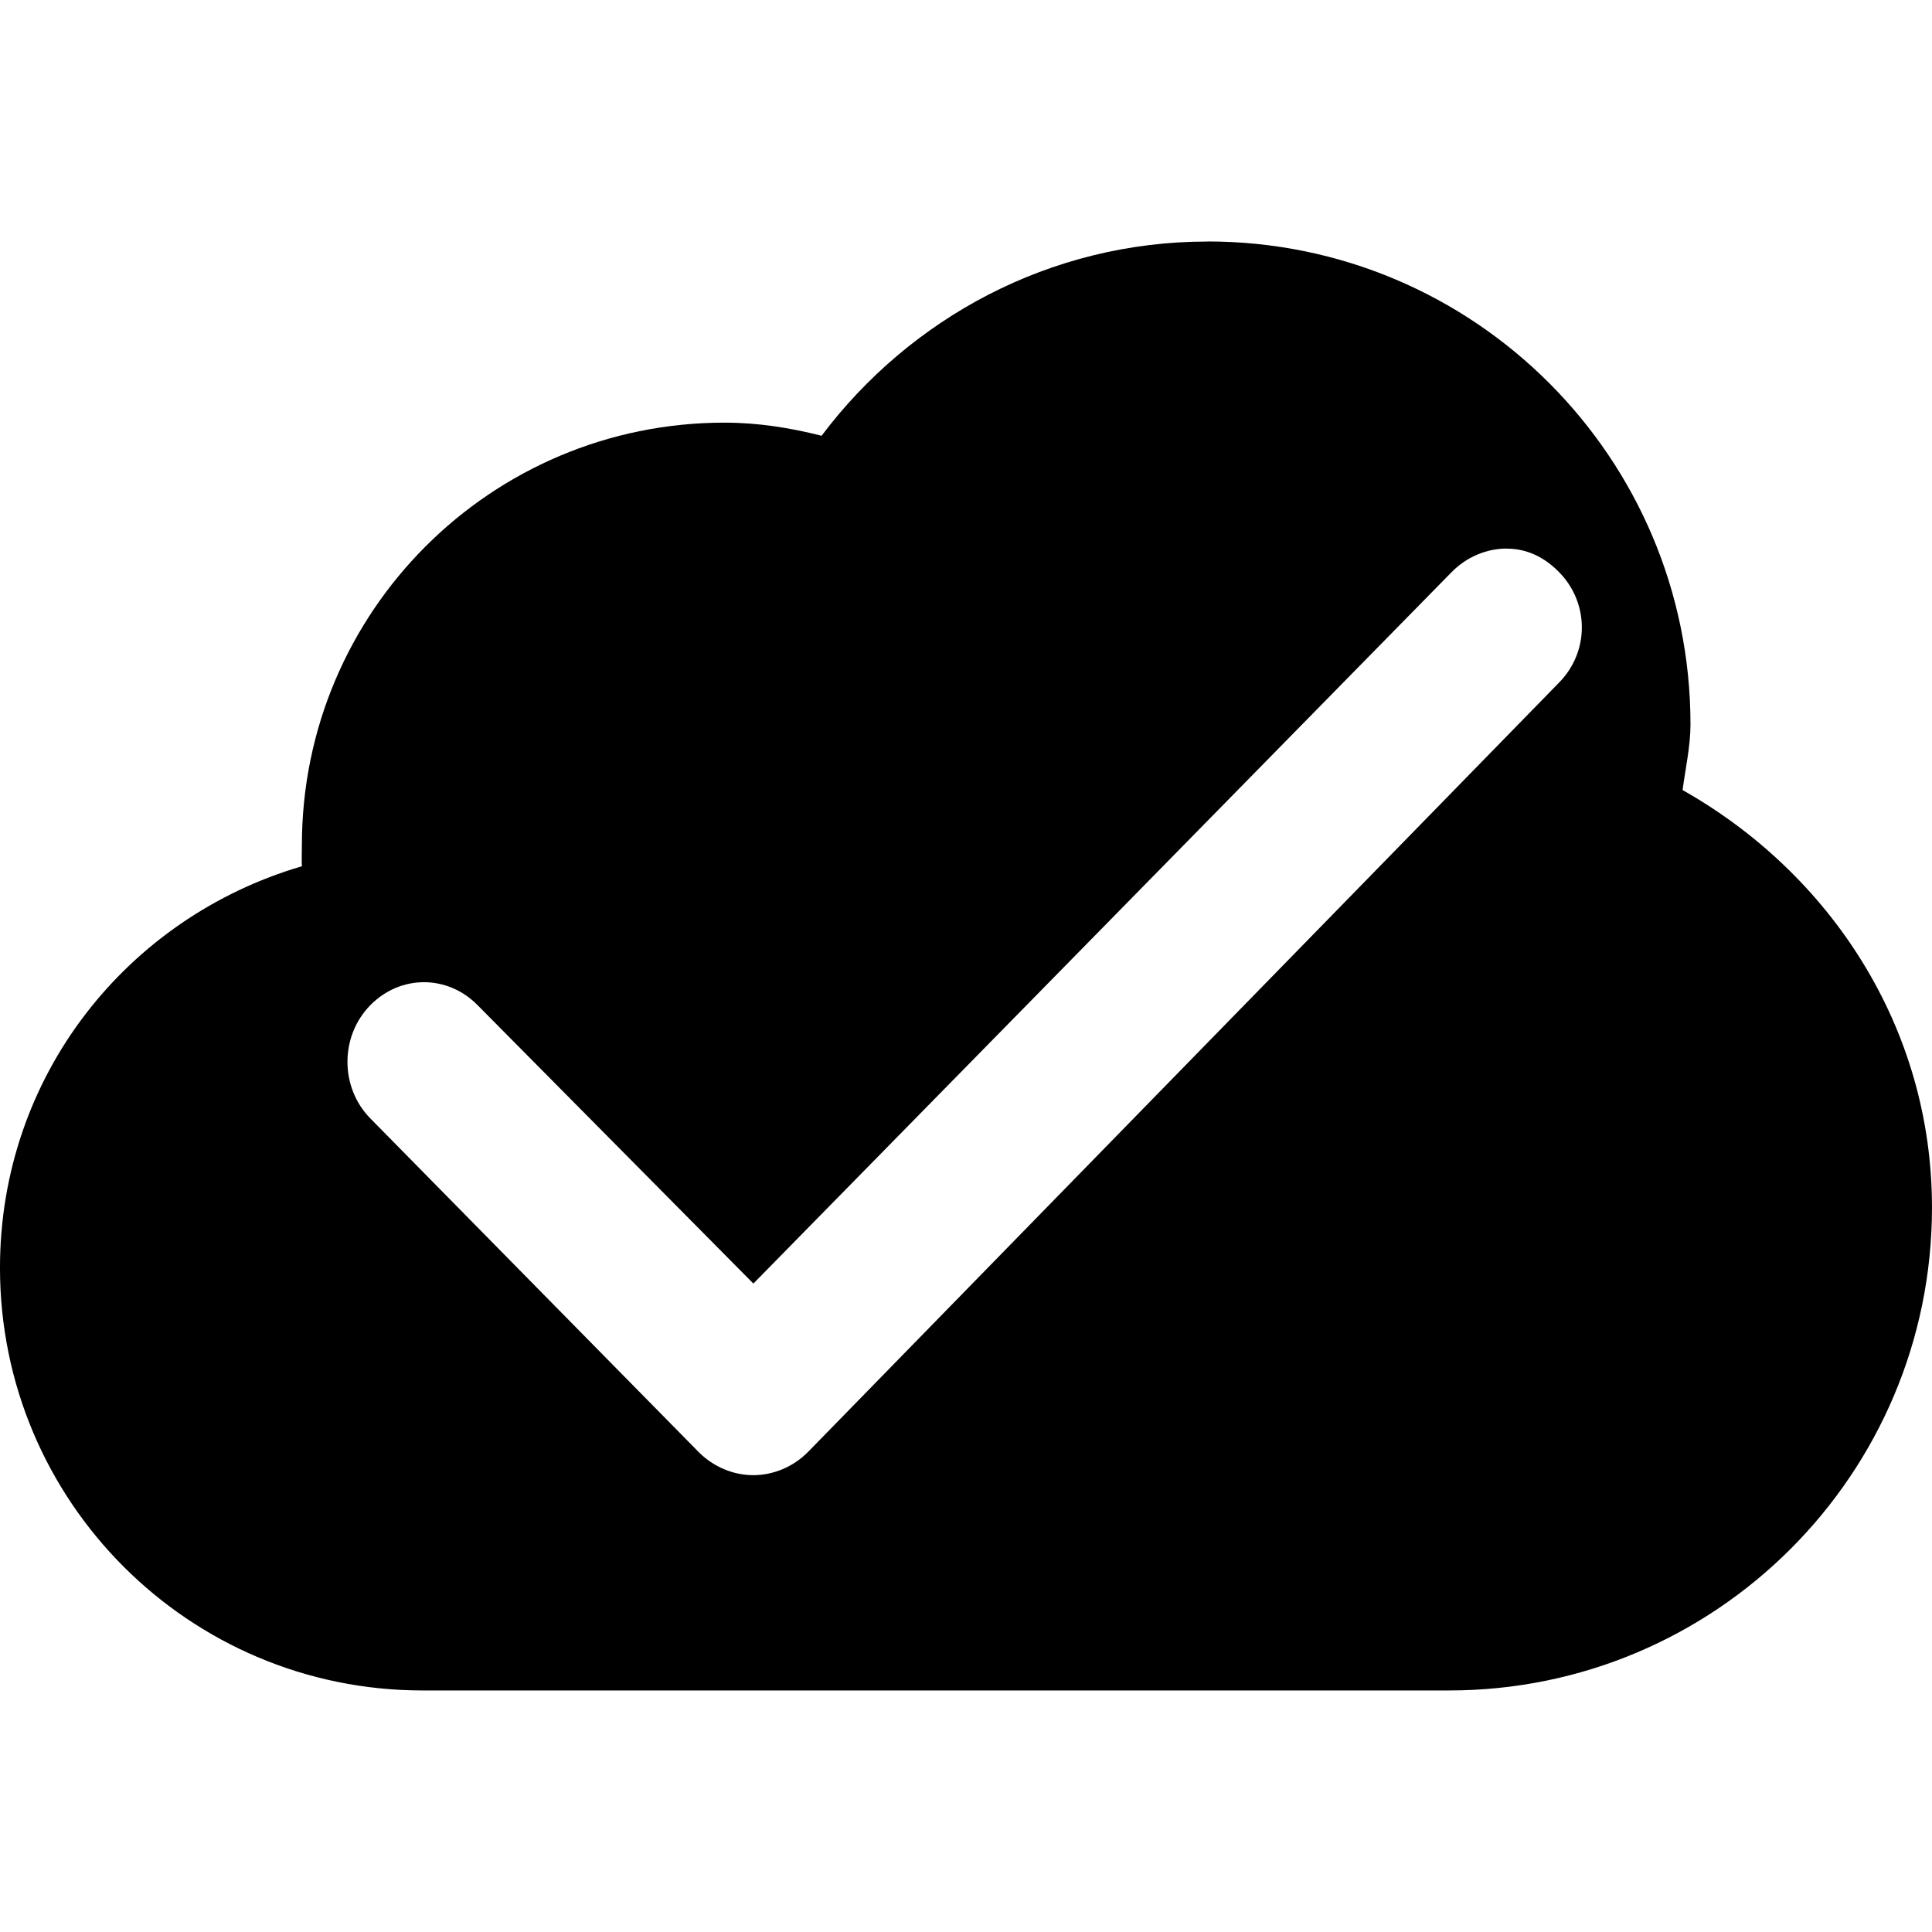
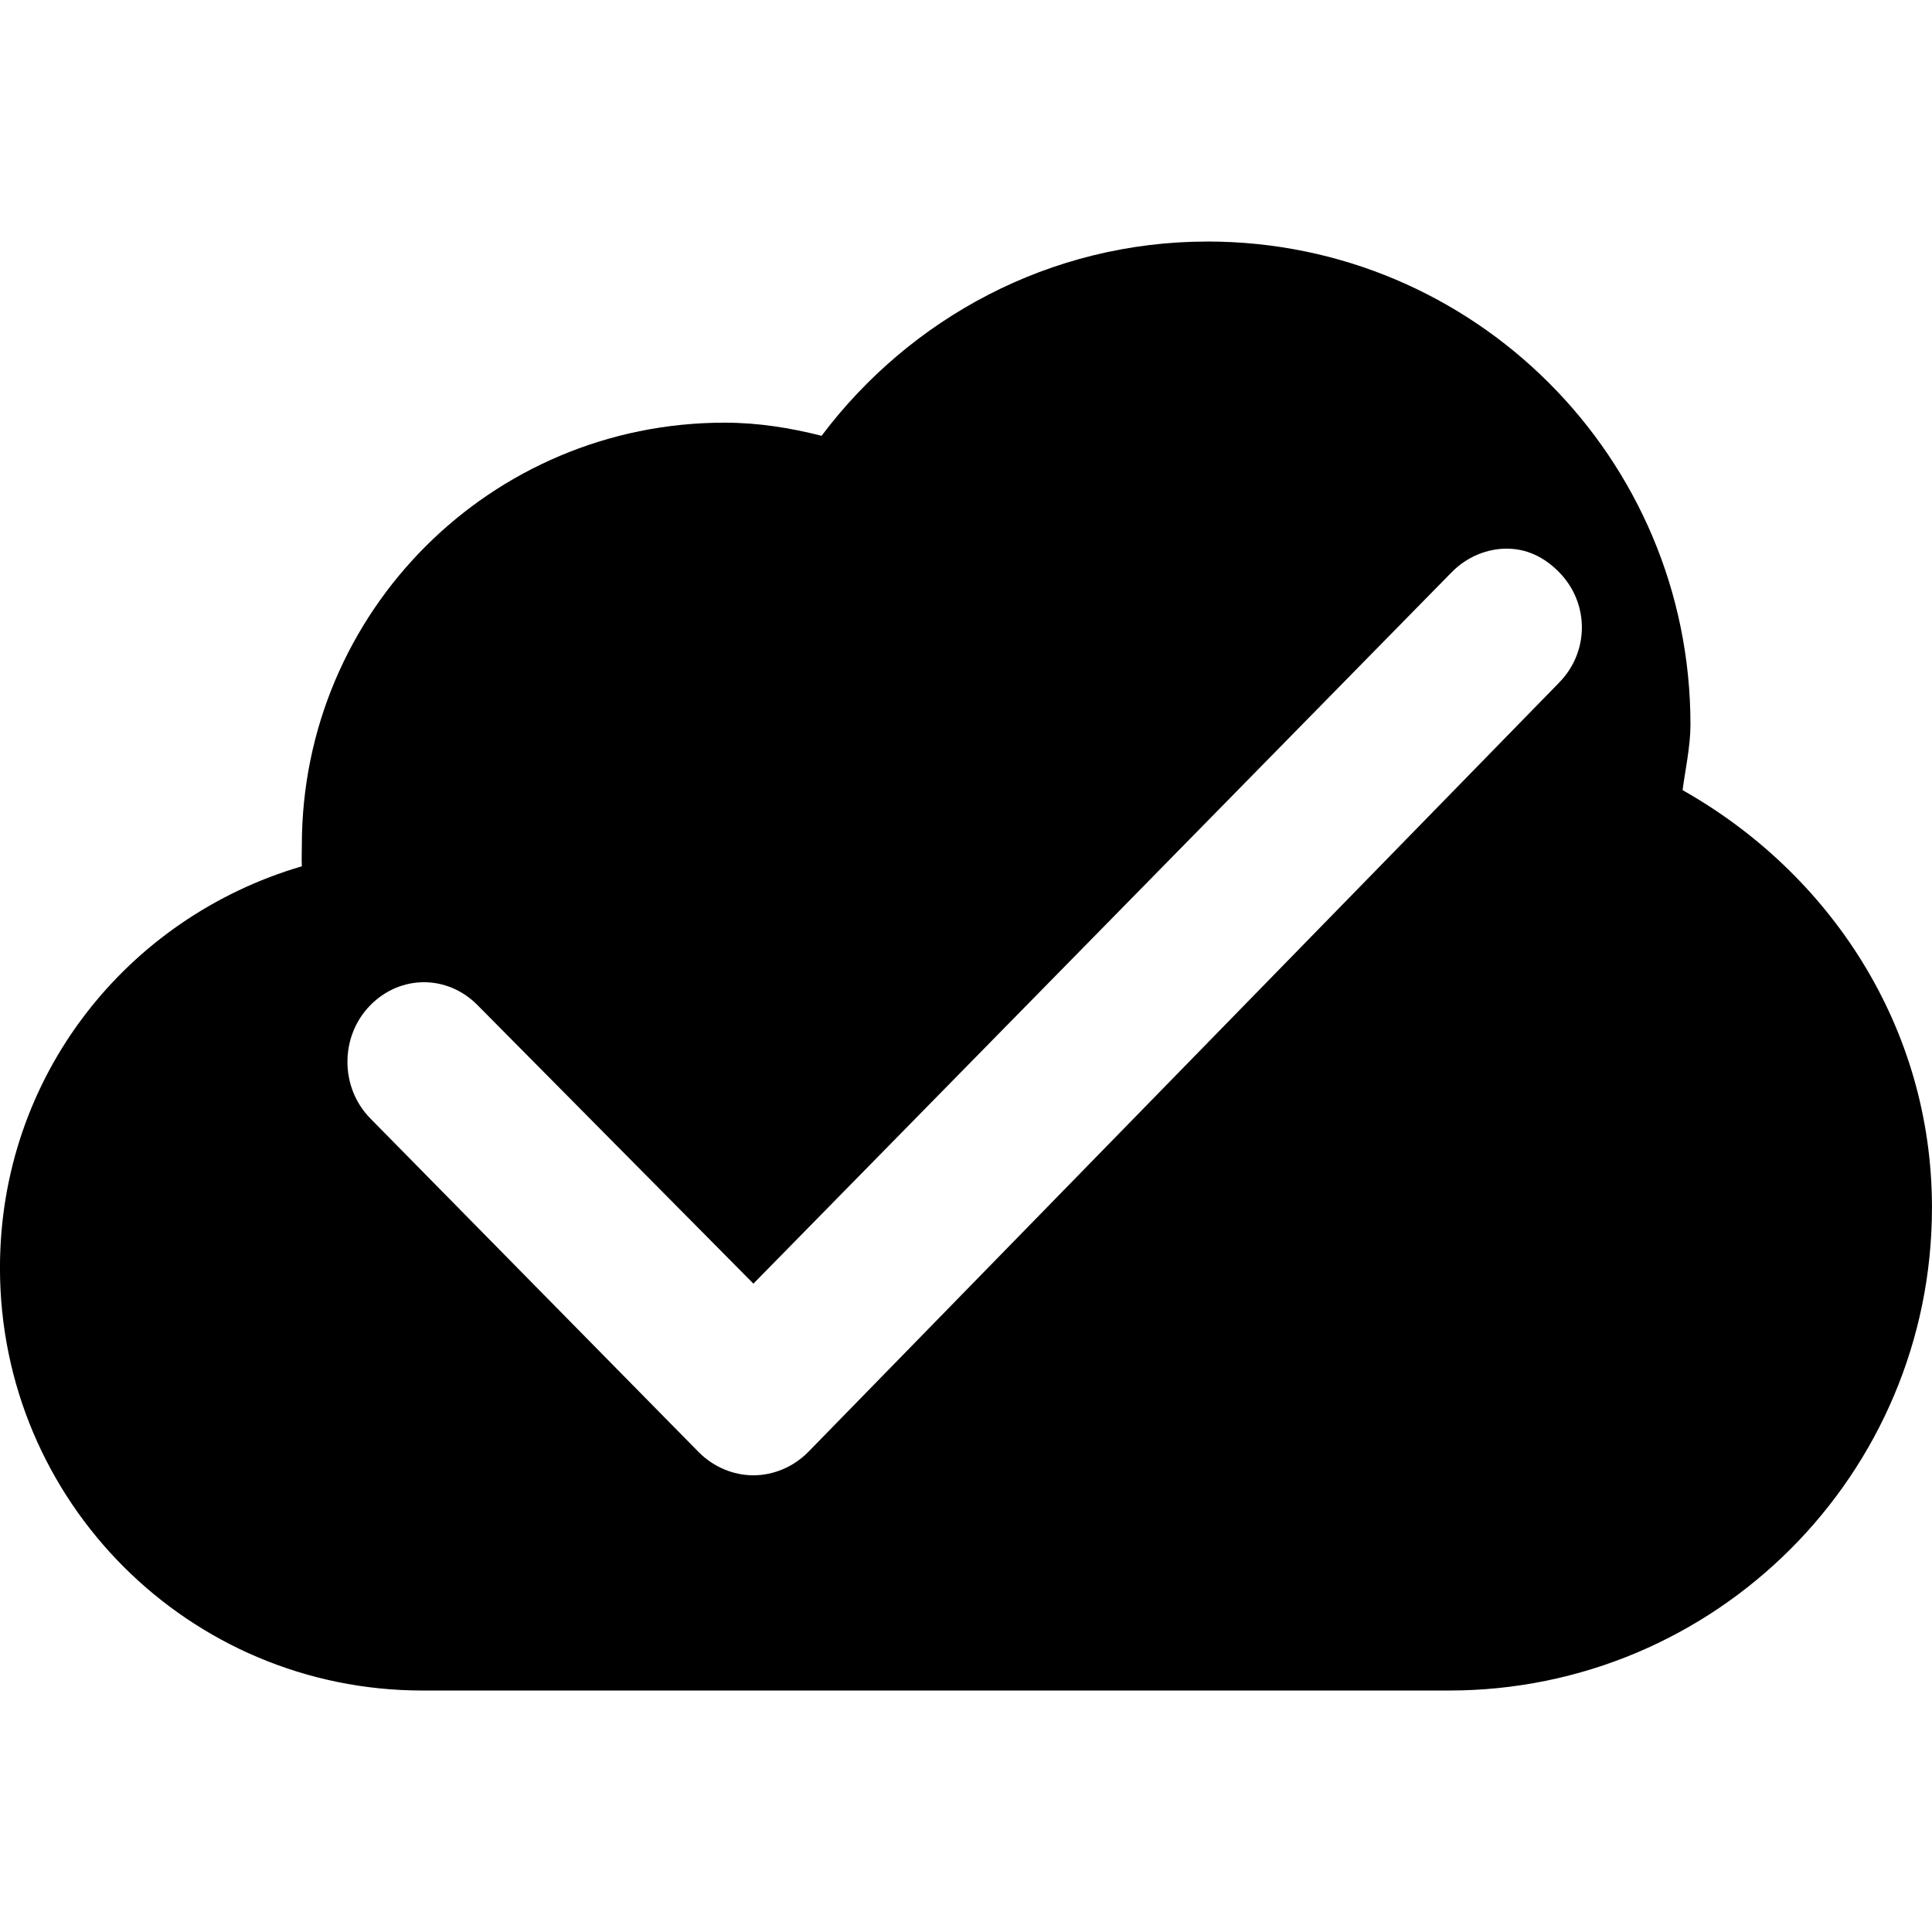
- <svg xmlns="http://www.w3.org/2000/svg" width="23" height="23" id="svg2" version="1.1">
-   <g id="layer1" transform="translate(-392.2812,-553.0625)">
-     <path d="m 406.656,555.938 c -1.878,0 -3.543,0.915 -4.594,2.312 -0.373,-0.094 -0.752,-0.156 -1.156,-0.156 -2.781,0 -5.031,2.251 -5.031,5.031 0,0.081 -0.004,0.169 0,0.25 -2.084,0.611 -3.594,2.499 -3.594,4.781 0,2.781 2.251,5.031 5.031,5.031 l 12.219,0 c 3.176,0 5.75,-2.574 5.75,-5.75 0,-2.152 -1.217,-3.98 -2.969,-4.969 0.032,-0.247 0.094,-0.521 0.094,-0.781 0,-3.176 -2.574,-5.75 -5.75,-5.75 z m 3.562,3.656 c 0.236,-5e-5 0.445,0.097 0.625,0.281 0.359,0.367 0.36,0.945 0,1.312 l -8.938,9.156 c -0.18,0.184 -0.42,0.281 -0.656,0.281 -0.236,9e-5 -0.476,-0.097 -0.656,-0.281 L 396.688,566.375 c -0.361,-0.369 -0.36,-0.976 0,-1.344 0.359,-0.367 0.921,-0.368 1.281,0 l 3.281,3.312 8.312,-8.469 c 0.18,-0.184 0.42,-0.281 0.656,-0.281 z" id="path3000" />
-   </g>
+ <svg xmlns="http://www.w3.org/2000/svg" version="1.1" id="Layer_1" x="0px" y="0px" width="22pt" height="22pt" viewBox="0 0 512 512" enable-background="new 0 0 512 512" xml:space="preserve">
+   <path d="M319.99,64.012c-41.799,0-78.862,20.378-102.26,51.478-8.301-2.099-16.739-3.478-25.739-3.478-61.901,0-112,50.1-112,112,0,1.801-0.089,3.765,0,5.565-46.401,13.6-80,55.635-80,106.43,0,61.9,50.099,112,112,112h272c70.701,0,128-57.3,128-128,0-47.9-27.086-88.609-66.087-110.61,0.712-5.5,2.086-11.591,2.086-17.391,0-70.7-57.299-128-128-128zm79.304,81.391c5.254-0.001,9.905,2.168,13.913,6.261,7.999,8.171,8.017,21.029,0,29.217l-198.94,203.83c-4.007,4.093-9.354,6.26-14.609,6.261-5.261,0.002-10.594-2.162-14.609-6.261l-86.953-88.36c-8.037-8.21-8.015-21.726,0-29.913,7.999-8.171,20.498-8.196,28.522,0l73.043,73.739,185.04-188.52c4.006-4.092,9.355-6.26,14.609-6.261z" />
</svg>
